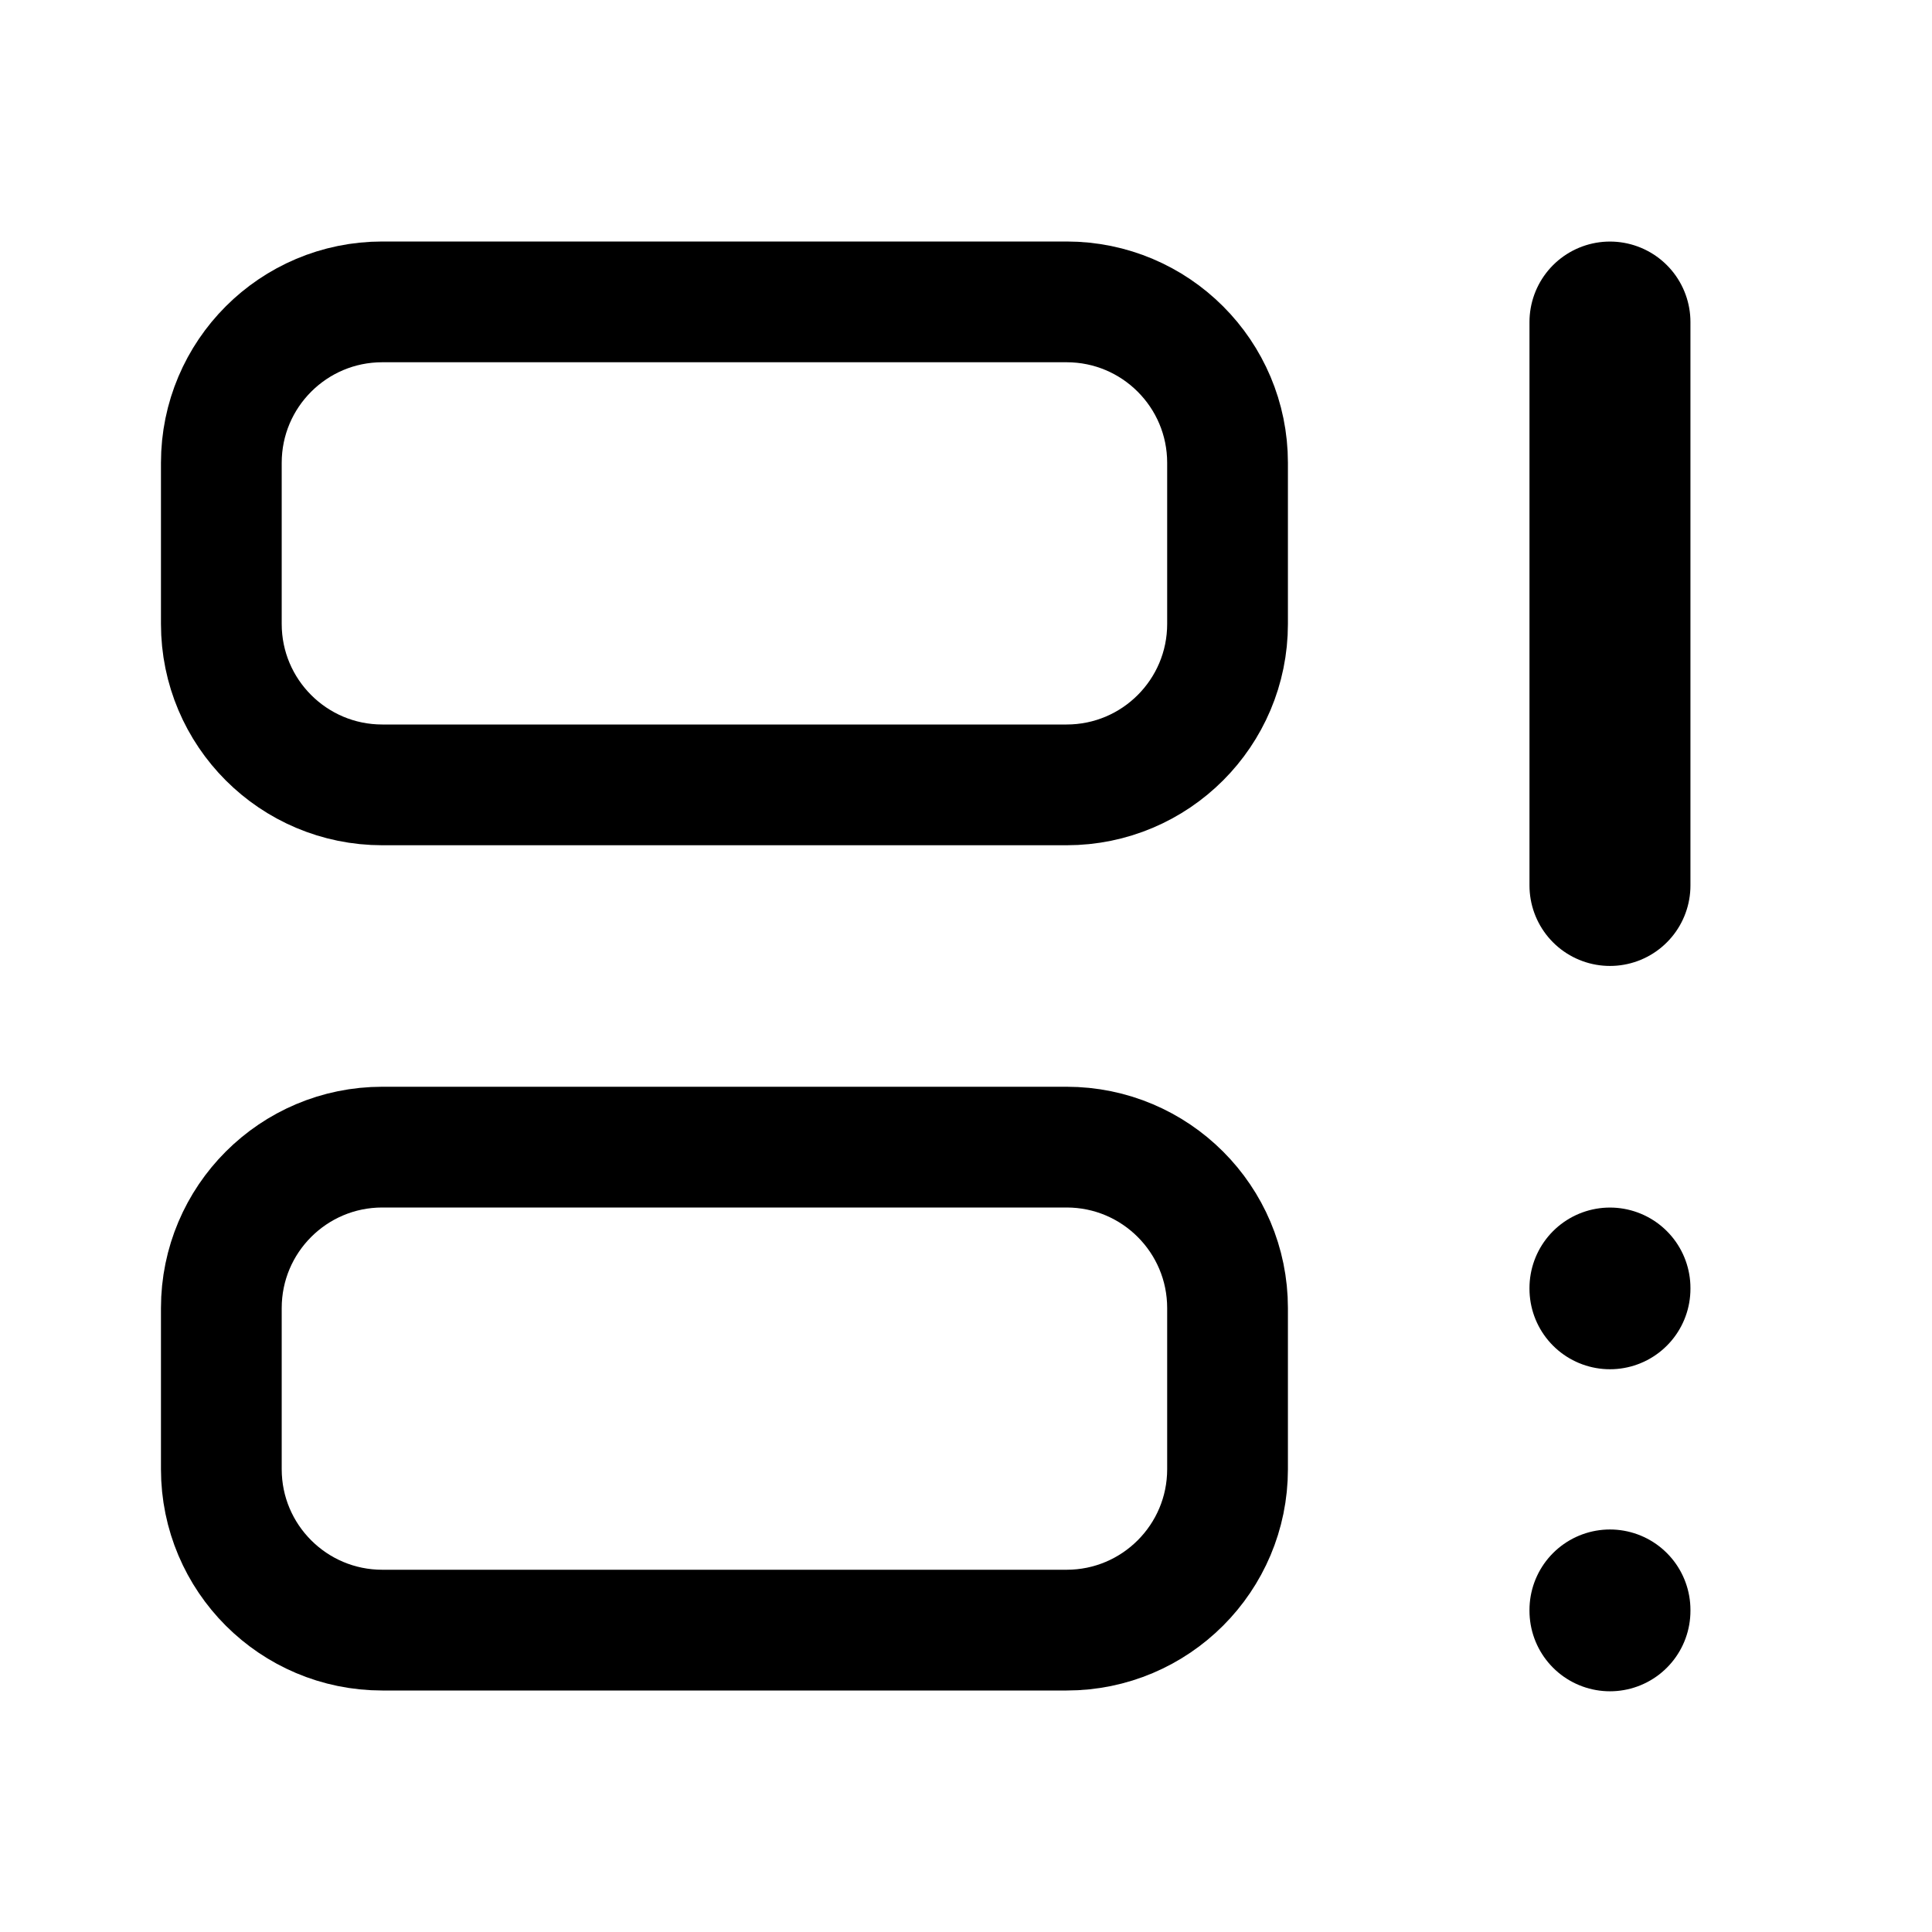
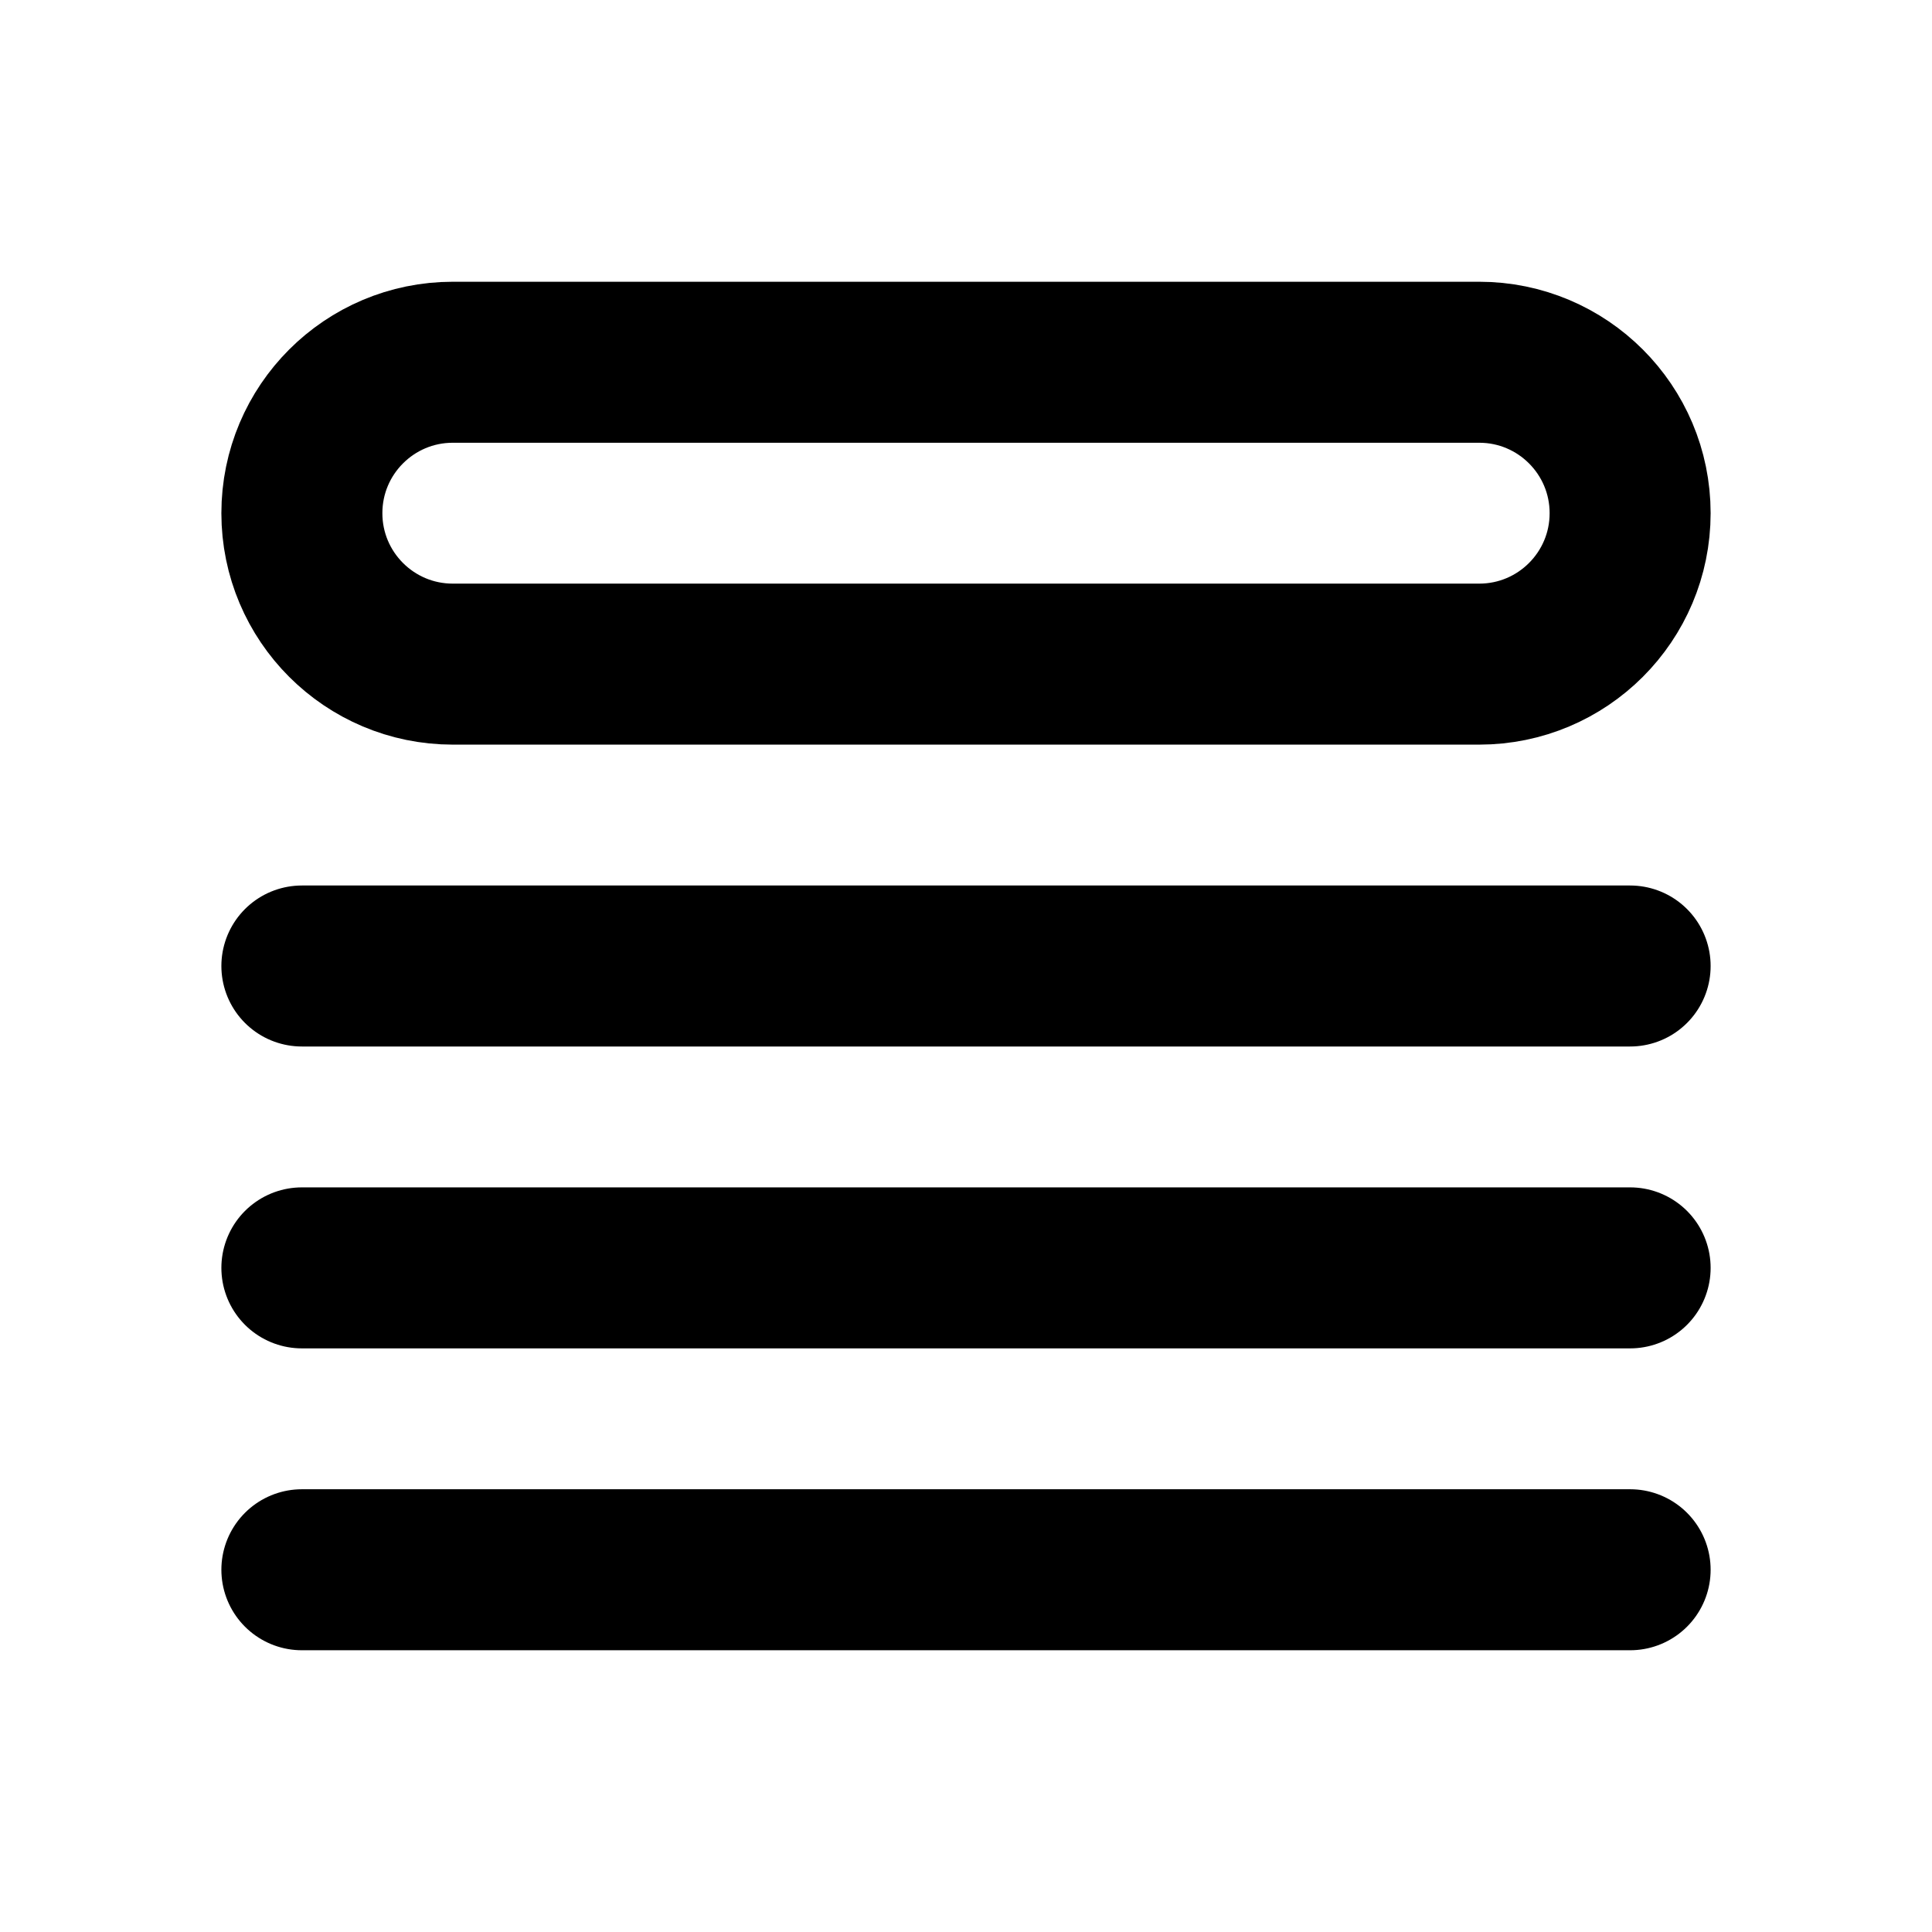
- <svg xmlns="http://www.w3.org/2000/svg" width="16" height="16" viewBox="0 0 16 16" fill="none">
-   <rect x="1.833" y="2.5" width="8.333" height="4" rx="1.333" stroke="currentColor" />
-   <rect x="1.833" y="9.5" width="8.333" height="4" rx="1.333" stroke="currentColor" />
-   <path d="M13.333 2.667V7.333M13.333 10.667V10.673M13.333 13.333V13.34" stroke="currentColor" stroke-width="1.333" stroke-linecap="round" />
+ <svg xmlns="http://www.w3.org/2000/svg" fill="none" viewBox="0 0 24 24" stroke-width="2" stroke="currentColor">
+   <path stroke-linecap="round" stroke-linejoin="round" d="M3.75 12h16.5m-16.5 3.75h16.5M3.75 19.5h16.5M5.625 4.5h12.75a1.875 1.875 0 0 1 0 3.75H5.625a1.875 1.875 0 0 1 0-3.75Z" />
</svg>
